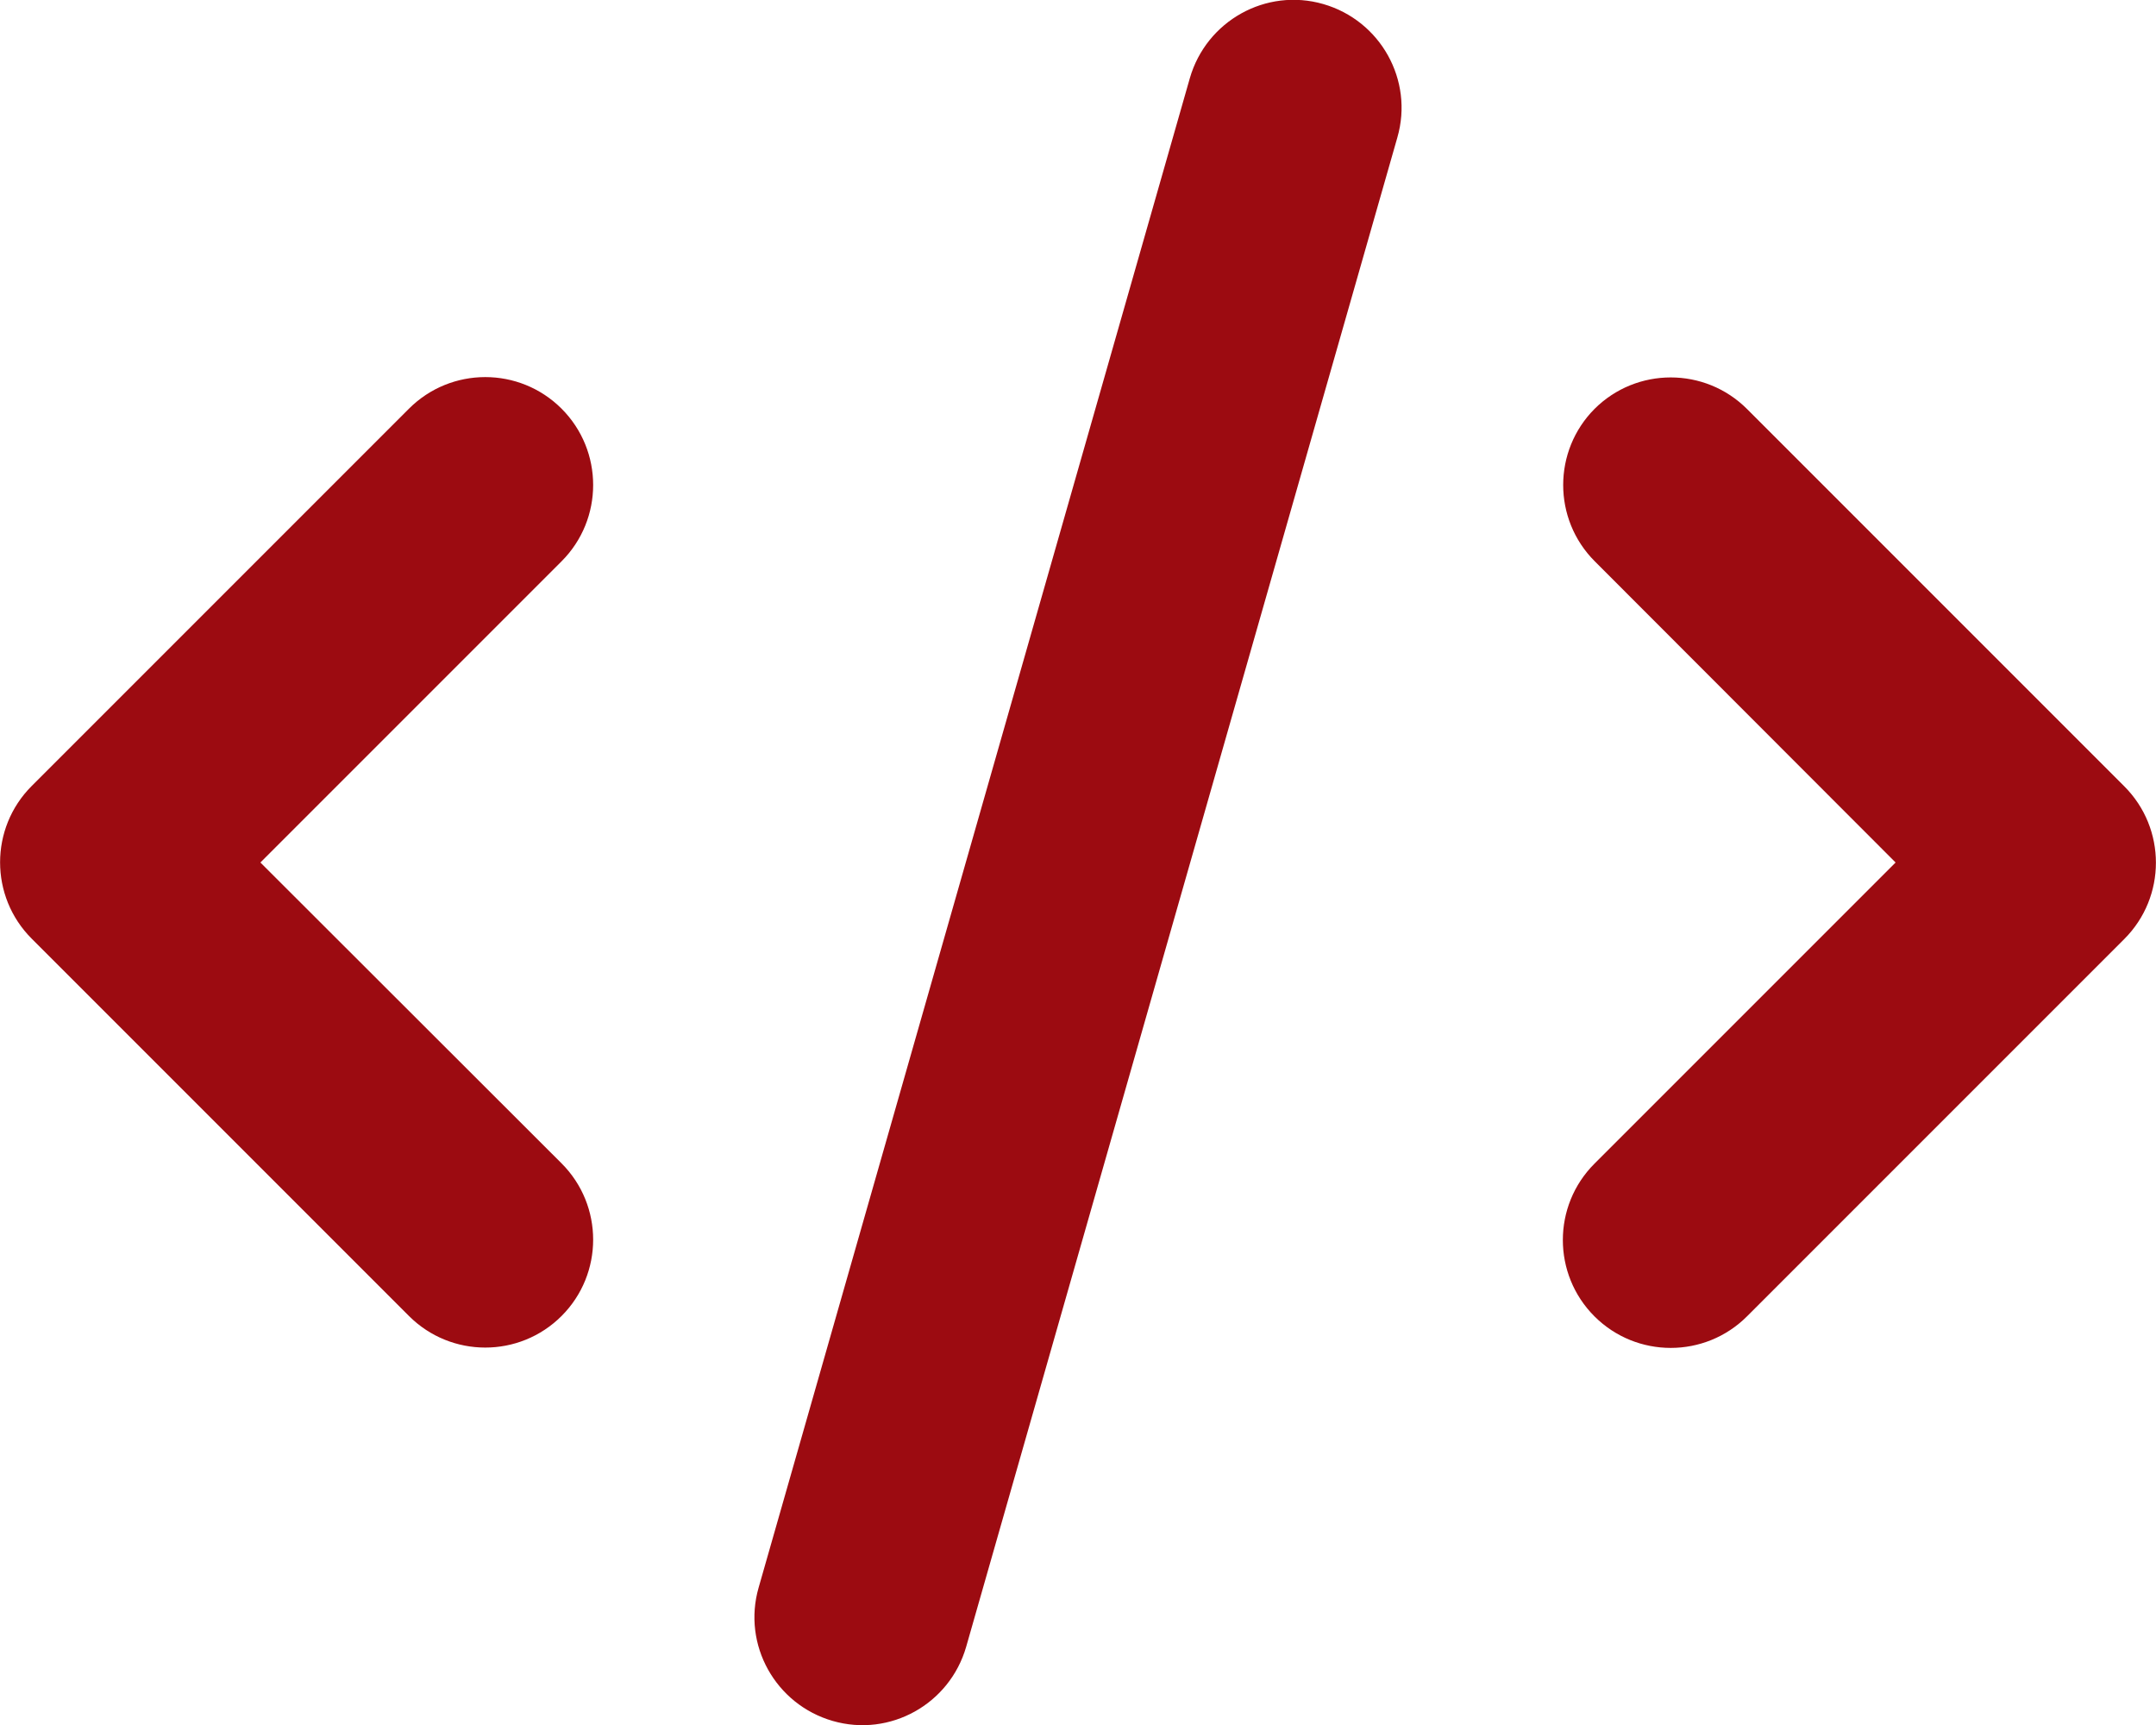
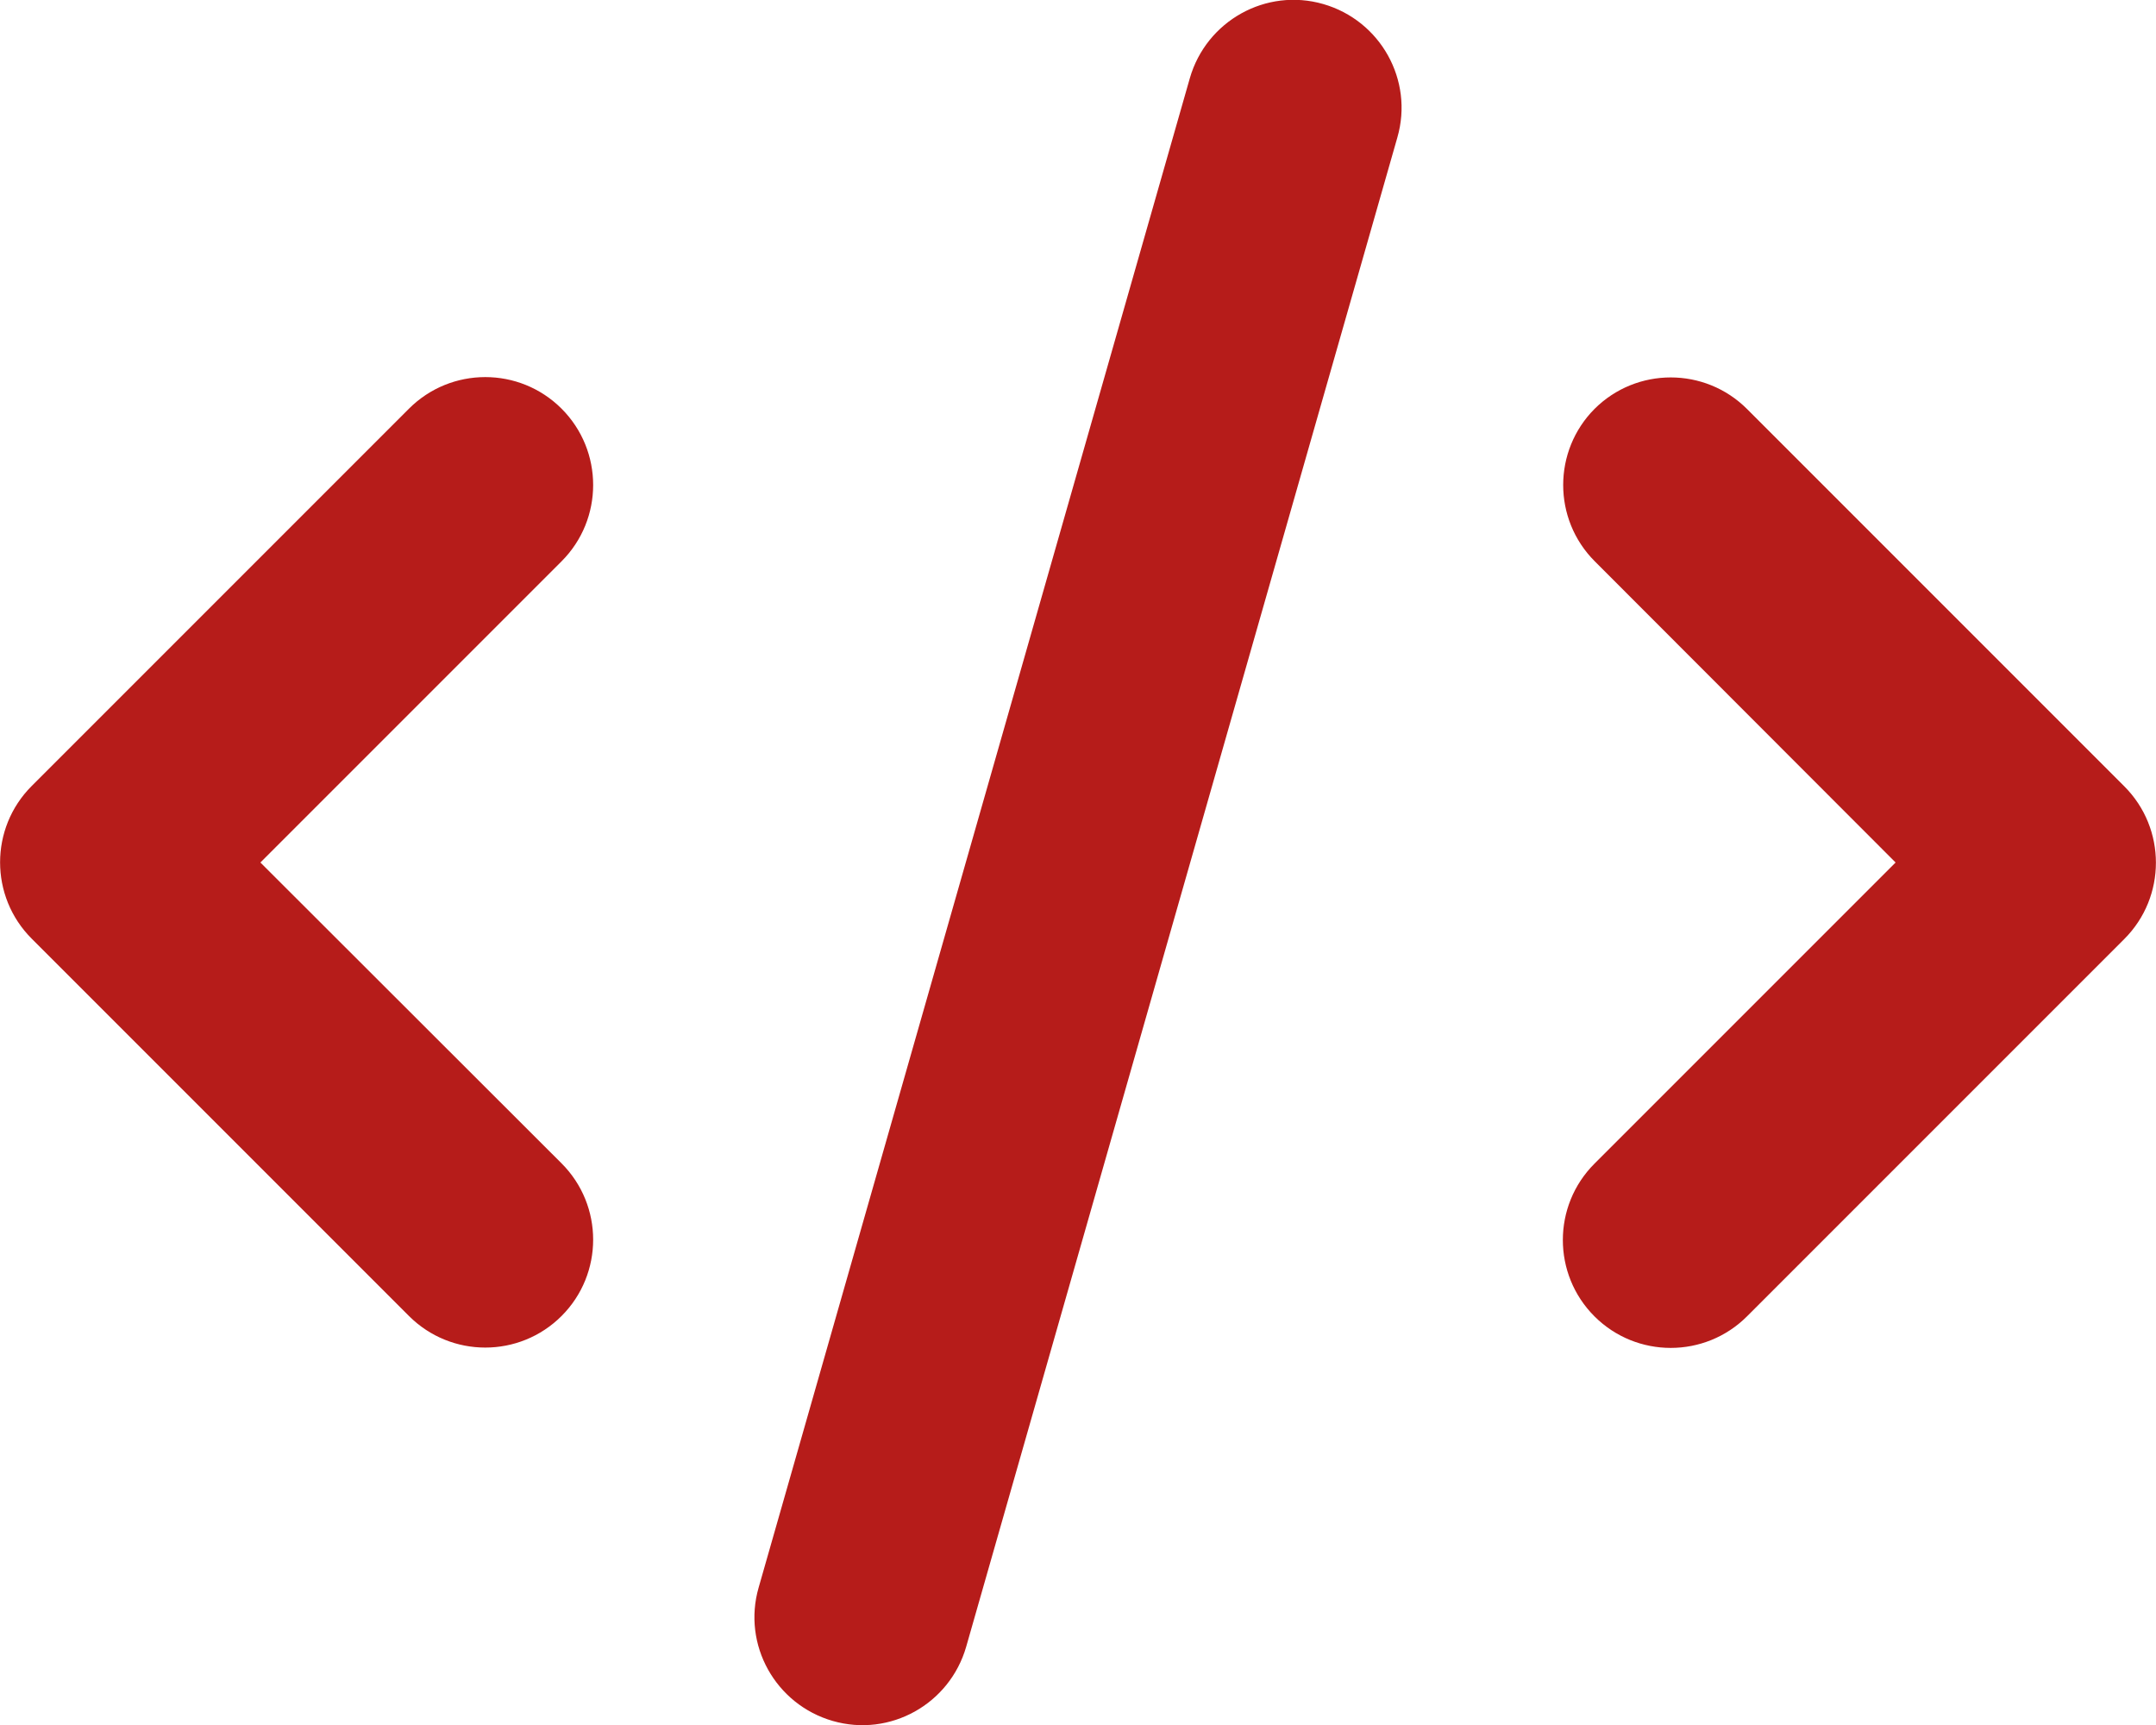
<svg xmlns="http://www.w3.org/2000/svg" viewBox="0 0 640 512">
-   <path fill="#9C0B11" d="M392.8 1.2c-17-4.9-34.7 5-39.6 22l-128 448c-4.9 17 5 34.7 22 39.6s34.7-5 39.6-22l128-448c4.9-17-5-34.7-22-39.6zm80.6 120.1c-12.5 12.5-12.5 32.8 0 45.3L562.7 256l-89.4 89.4c-12.5 12.5-12.5 32.8 0 45.3s32.8 12.5 45.3 0l112-112c12.5-12.5 12.5-32.8 0-45.3l-112-112c-12.5-12.5-32.8-12.5-45.3 0zm-306.7 0c-12.5-12.5-32.8-12.5-45.3 0l-112 112c-12.5 12.5-12.5 32.8 0 45.3l112 112c12.5 12.5 32.8 12.5 45.3 0s12.5-32.8 0-45.3L77.3 256l89.4-89.4c12.5-12.5 12.5-32.8 0-45.3z" />
+   <path fill="#B61C1A" d="M392.8 1.2c-17-4.9-34.7 5-39.6 22l-128 448c-4.9 17 5 34.7 22 39.6s34.7-5 39.6-22l128-448c4.9-17-5-34.7-22-39.6zm80.6 120.1c-12.5 12.5-12.5 32.8 0 45.3L562.7 256l-89.4 89.4c-12.5 12.5-12.5 32.8 0 45.3s32.8 12.5 45.3 0l112-112c12.5-12.5 12.5-32.8 0-45.3l-112-112c-12.5-12.5-32.8-12.5-45.3 0zm-306.7 0c-12.5-12.5-32.8-12.5-45.3 0l-112 112c-12.5 12.5-12.5 32.8 0 45.3l112 112c12.5 12.5 32.8 12.5 45.3 0s12.5-32.8 0-45.3L77.3 256l89.4-89.4c12.5-12.5 12.5-32.8 0-45.3z" />
</svg>
